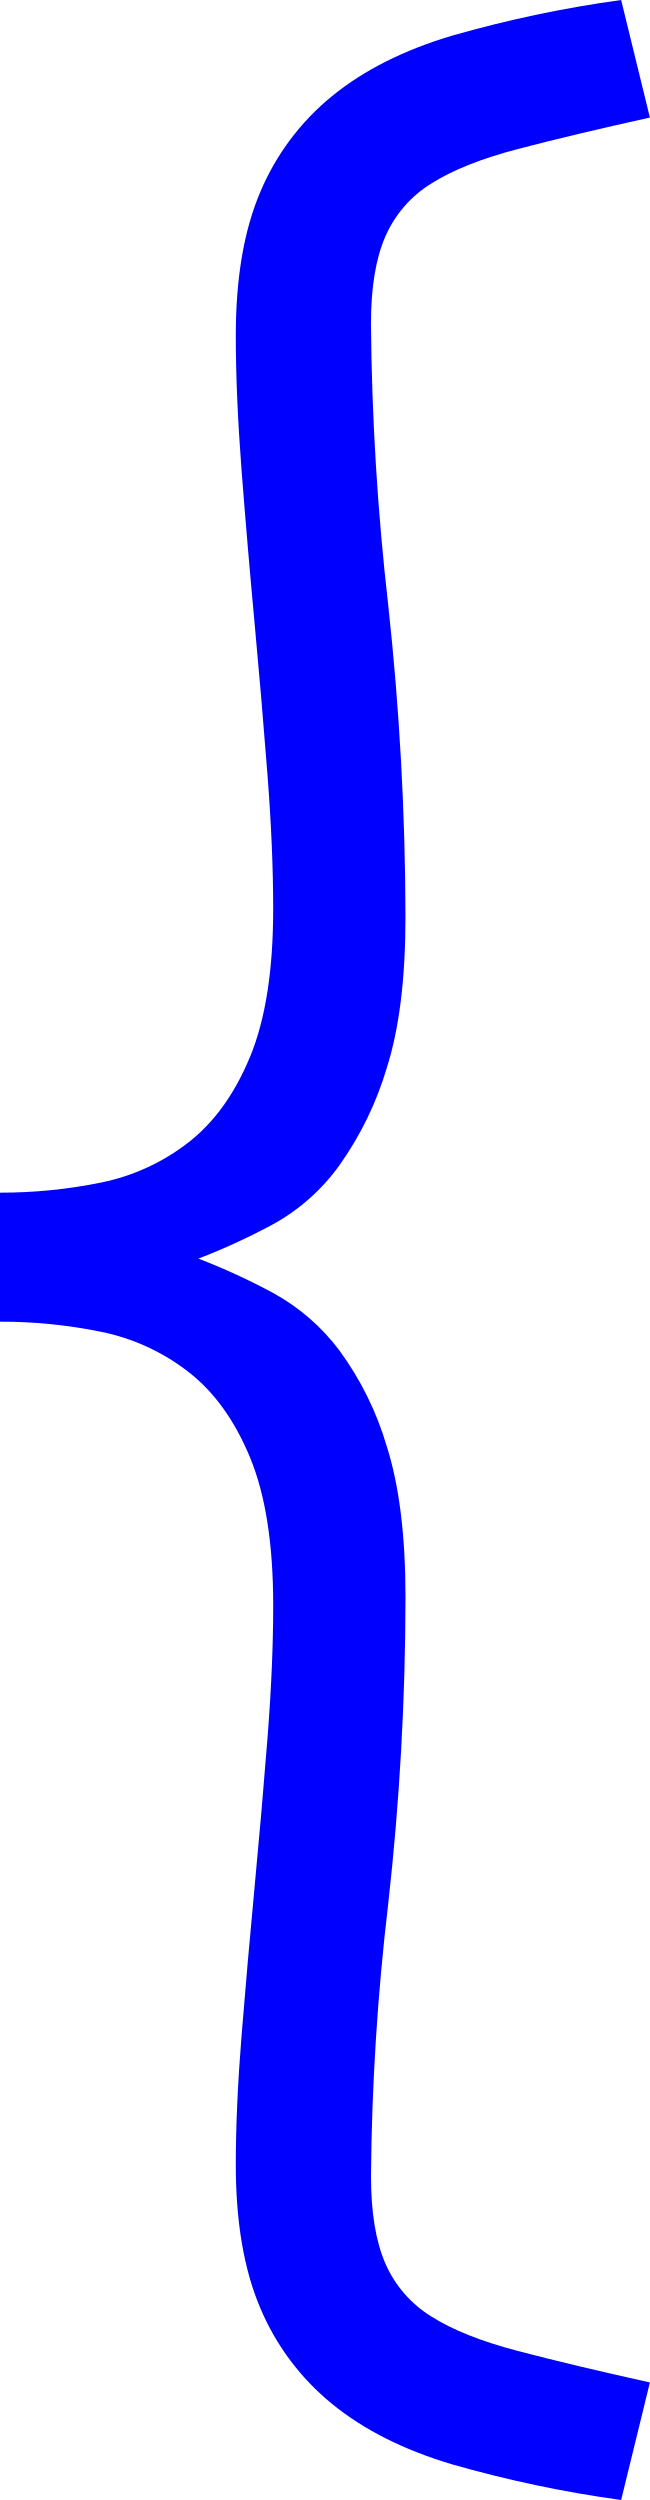
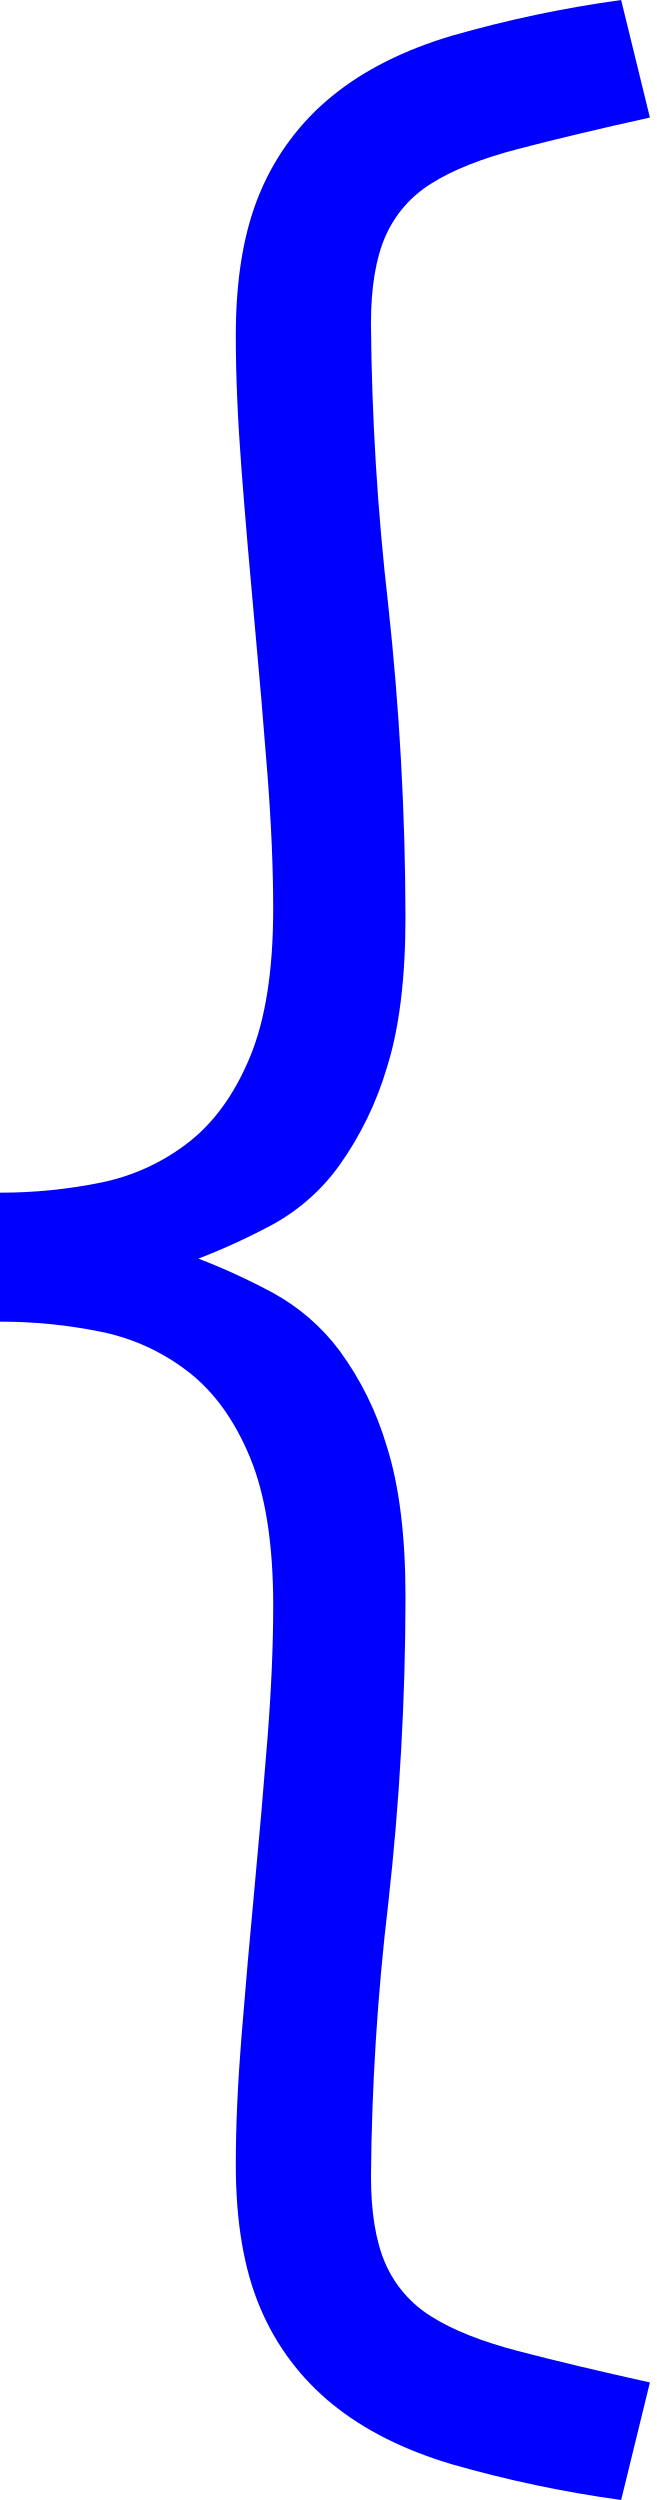
- <svg xmlns="http://www.w3.org/2000/svg" width="124" height="477">
-   <path d="M118.513 477a231.21 231.21 0 0 1-32.371-6.838c-9.145-2.733-16.735-6.562-22.77-11.487a47.105 47.105 0 0 1-13.717-18.325c-3.11-7.294-4.664-16.41-4.664-27.35 0-7.294.367-15.5 1.1-24.616.733-9.117 1.556-18.507 2.468-28.172.915-9.667 1.738-19.148 2.469-28.444.731-9.296 1.098-17.775 1.1-25.437 0-11.667-1.463-21.057-4.39-28.171-2.927-7.114-6.86-12.584-11.8-16.411A40.087 40.087 0 0 0 19.2 254.09 95.217 95.217 0 0 0 0 252.175V227.56a95.29 95.29 0 0 0 19.2-1.915 40.087 40.087 0 0 0 16.735-7.658c4.938-3.83 8.871-9.3 11.8-16.411 2.929-7.111 4.392-16.502 4.39-28.171 0-7.658-.367-16.228-1.1-25.71a1920.263 1920.263 0 0 0-2.468-28.995 1869.925 1869.925 0 0 1-2.468-28.992c-.731-9.48-1.097-18.05-1.098-25.708 0-10.94 1.555-20.057 4.664-27.351a47.105 47.105 0 0 1 13.717-18.324c6.035-4.923 13.625-8.752 22.77-11.487A231.211 231.211 0 0 1 118.513 0L124 22.428c-9.876 2.188-18.289 4.194-25.239 6.017-6.95 1.823-12.437 4.011-16.461 6.564a22.4 22.4 0 0 0-8.779 10.12c-1.83 4.194-2.744 9.755-2.743 16.684a509.657 509.657 0 0 0 3.292 53.608 557.972 557.972 0 0 1 3.292 59.625c0 11.67-1.189 21.243-3.566 28.718a63.06 63.06 0 0 1-9.054 18.6 38.412 38.412 0 0 1-12.619 11.214 124.143 124.143 0 0 1-14.266 6.564 123.973 123.973 0 0 1 14.266 6.564 39.609 39.609 0 0 1 12.619 10.941 59.185 59.185 0 0 1 9.058 18.324c2.377 7.476 3.565 17.049 3.566 28.718a528.047 528.047 0 0 1-3.292 58.531 475.986 475.986 0 0 0-3.292 51.967c0 6.929.914 12.49 2.743 16.684a22.4 22.4 0 0 0 8.779 10.12c4.023 2.552 9.51 4.74 16.46 6.564 6.95 1.824 15.363 3.83 25.236 6.017L118.513 477z" fill="#00F" fill-rule="nonzero" />
+ <svg xmlns="http://www.w3.org/2000/svg" width="79px" height="301px" viewBox="0 0 79 301" version="1.1">
+   <defs />
+   <g id="Page-1" stroke="none" stroke-width="1" fill="none" fill-rule="evenodd">
+     <g id="curly-bracket--close-blue" fill="#0000FF" fill-rule="nonzero">
+       <g transform="translate(39.12369, 150.5) scale(-1, 1) translate(-39.12369, -150.5) " id="Shape">
+         <path d="M3.462,301 C10.366,300.051 17.192,298.609 23.889,296.685 C29.66,294.96 34.45,292.544 38.258,289.436 C42.05,286.352 45.023,282.38 46.914,277.873 C48.876,273.27 49.857,267.517 49.857,260.614 C49.857,256.012 49.625,250.834 49.163,245.081 C48.7,239.328 48.181,233.402 47.605,227.304 C47.028,221.204 46.509,215.221 46.047,209.355 C45.586,203.489 45.354,198.138 45.353,193.303 C45.353,185.941 46.277,180.016 48.123,175.527 C49.97,171.037 52.452,167.585 55.57,165.171 C58.668,162.762 62.284,161.108 66.132,160.338 C70.119,159.526 74.178,159.121 78.247,159.129 L78.247,143.597 C74.178,143.605 70.119,143.2 66.132,142.388 C62.284,141.618 58.669,139.964 55.571,137.556 C52.455,135.139 49.973,131.687 48.125,127.2 C46.277,122.713 45.354,116.787 45.355,109.423 C45.355,104.591 45.586,99.183 46.049,93.2 C46.512,87.216 47.031,81.117 47.607,74.903 C48.183,68.689 48.702,62.591 49.164,56.608 C49.625,50.626 49.856,45.218 49.857,40.386 C49.857,33.482 48.876,27.729 46.914,23.127 C45.023,18.619 42.05,14.648 38.258,11.564 C34.45,8.457 29.66,6.041 23.889,4.315 C17.192,2.391 10.366,0.949 3.462,0 L0,14.153 C6.232,15.533 11.541,16.799 15.926,17.95 C20.312,19.1 23.775,20.481 26.314,22.092 C28.769,23.605 30.702,25.834 31.854,28.478 C33.008,31.124 33.585,34.634 33.585,39.006 C33.487,50.31 32.794,61.602 31.507,72.834 C30.144,85.329 29.45,97.889 29.43,110.459 C29.43,117.823 30.18,123.863 31.68,128.581 C32.925,132.781 34.856,136.747 37.393,140.318 C39.49,143.238 42.21,145.655 45.356,147.394 C48.267,148.963 51.273,150.347 54.359,151.536 C51.273,152.725 48.267,154.109 45.356,155.678 C42.241,157.387 39.527,159.741 37.393,162.582 C34.832,166.076 32.898,169.989 31.678,174.145 C30.178,178.863 29.428,184.903 29.427,192.267 C29.435,204.608 30.129,216.938 31.505,229.202 C32.795,240.086 33.488,251.034 33.582,261.994 C33.582,266.366 33.005,269.876 31.851,272.522 C30.699,275.166 28.766,277.395 26.311,278.908 C23.773,280.519 20.311,281.899 15.925,283.05 C11.539,284.201 6.23,285.467 0,286.847 L3.462,301 Z" />
+       </g>
+     </g>
+   </g>
</svg>
